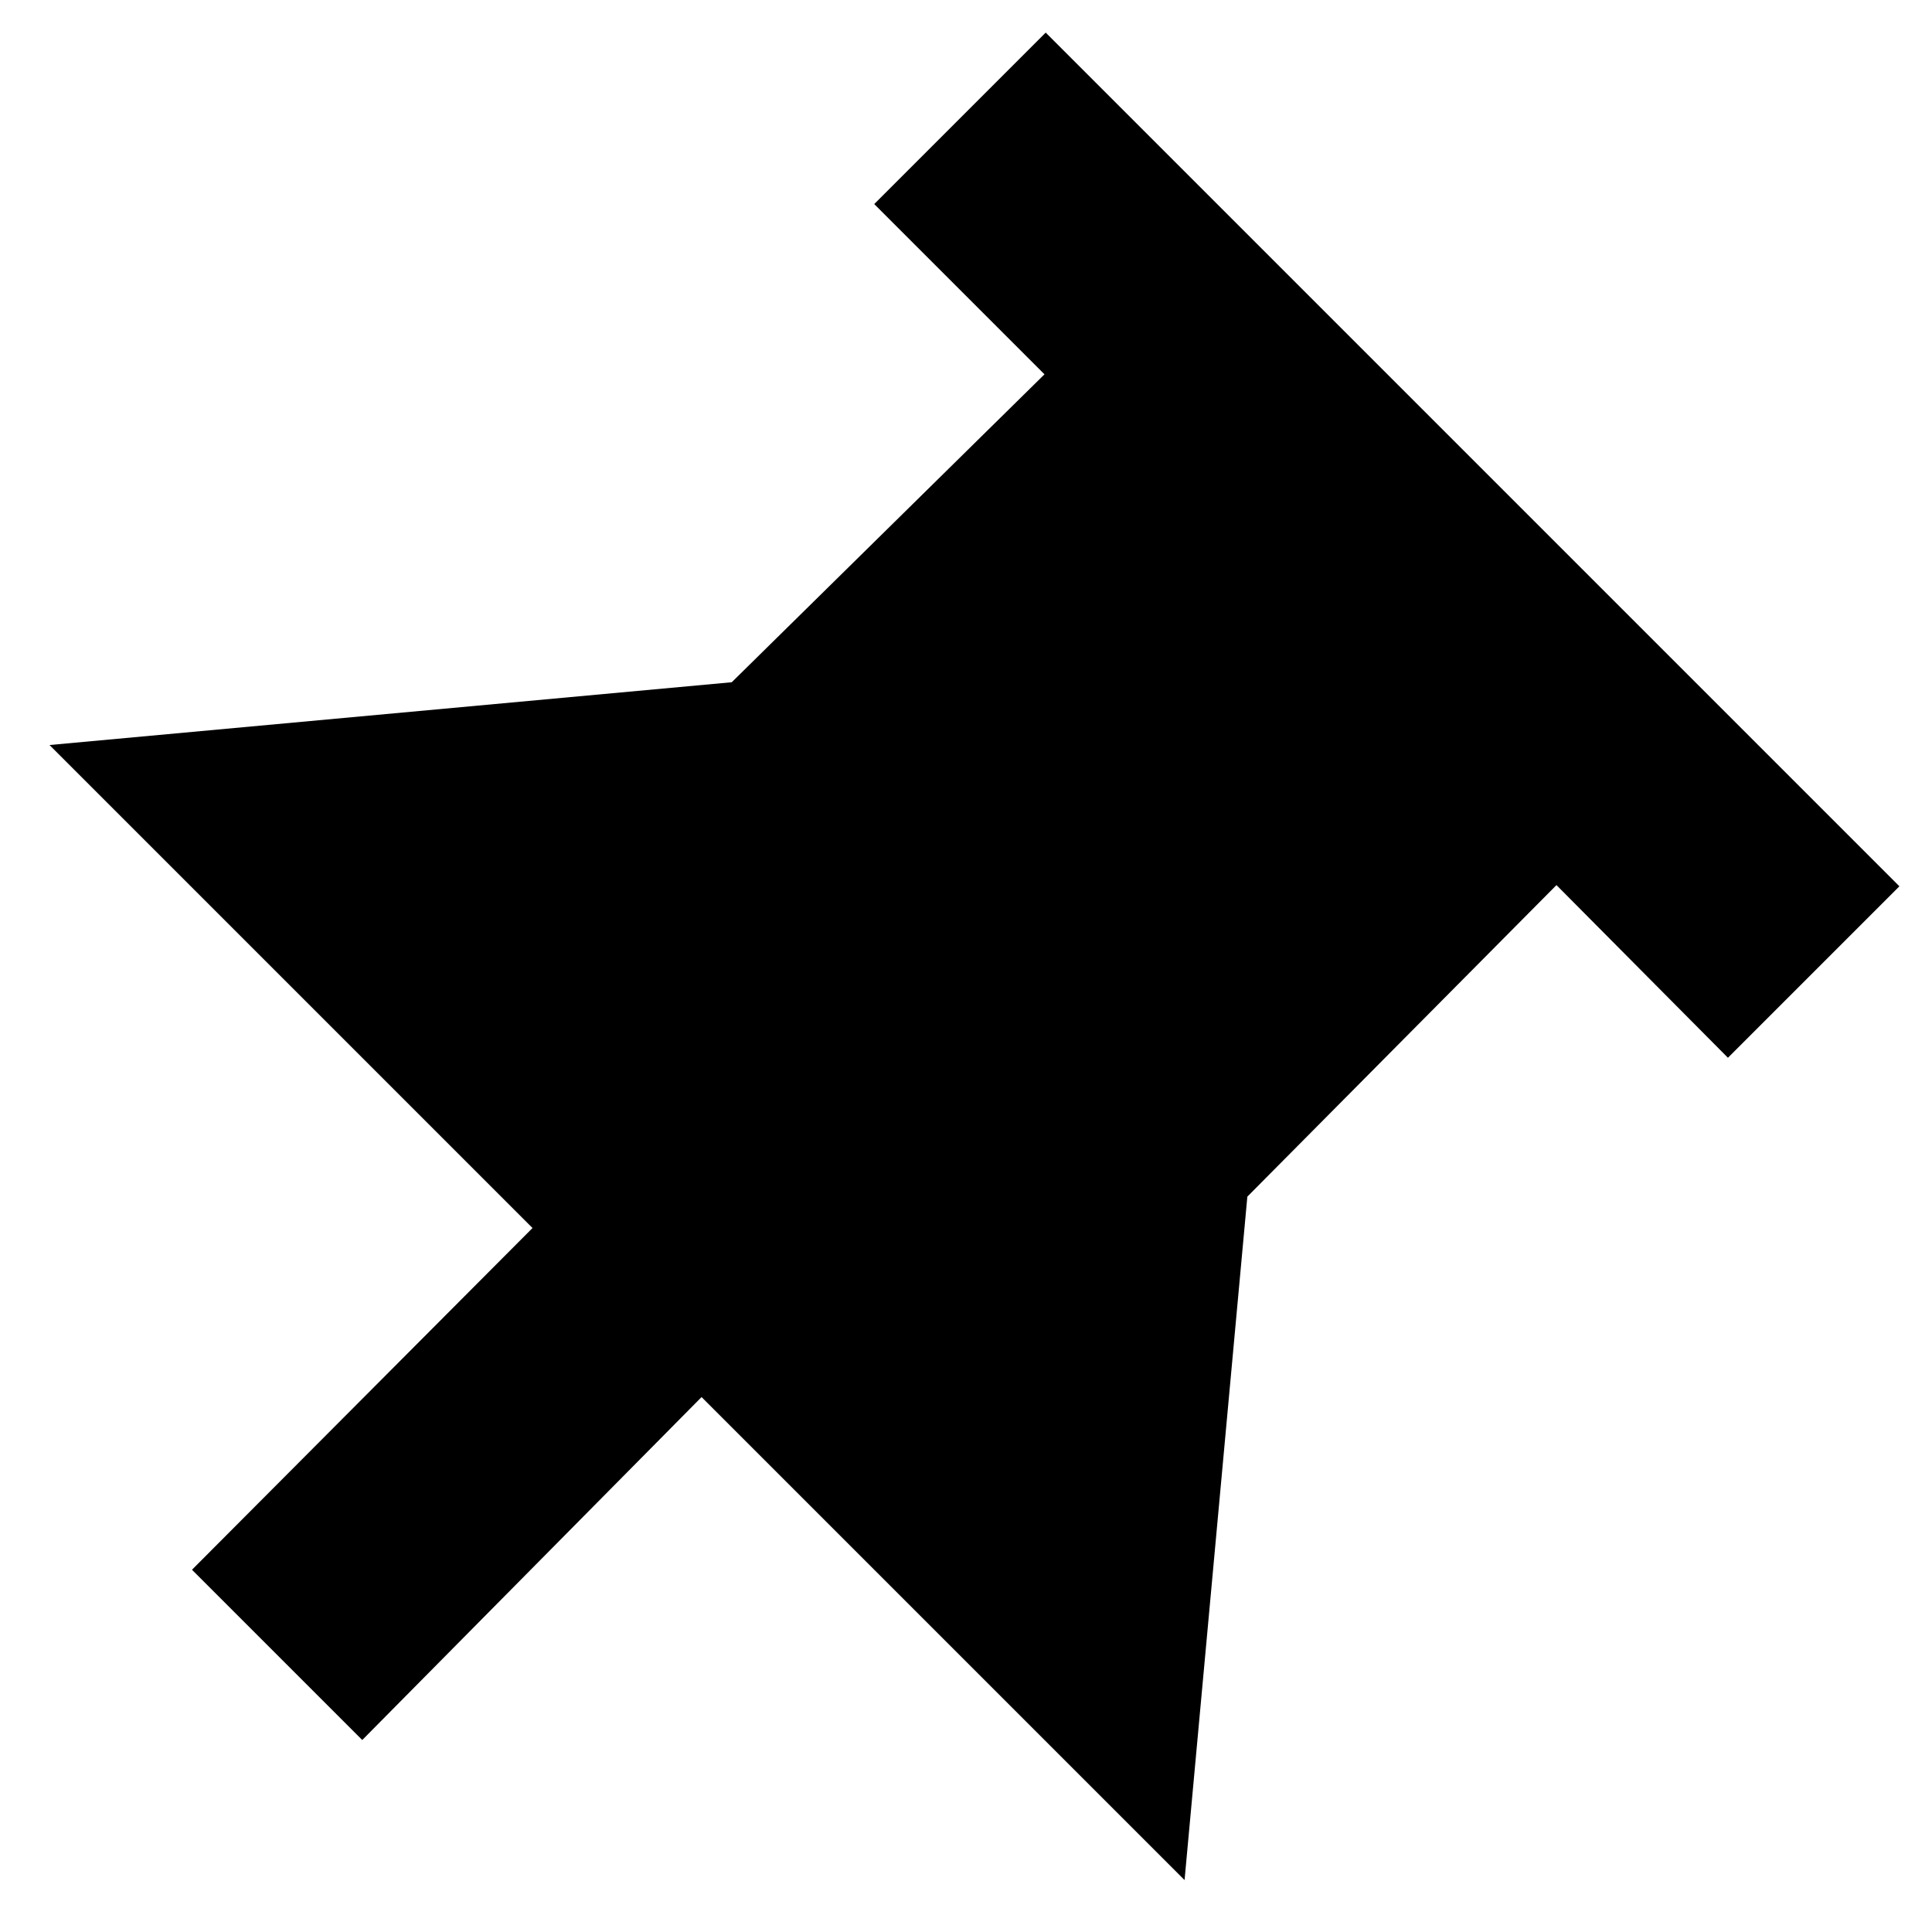
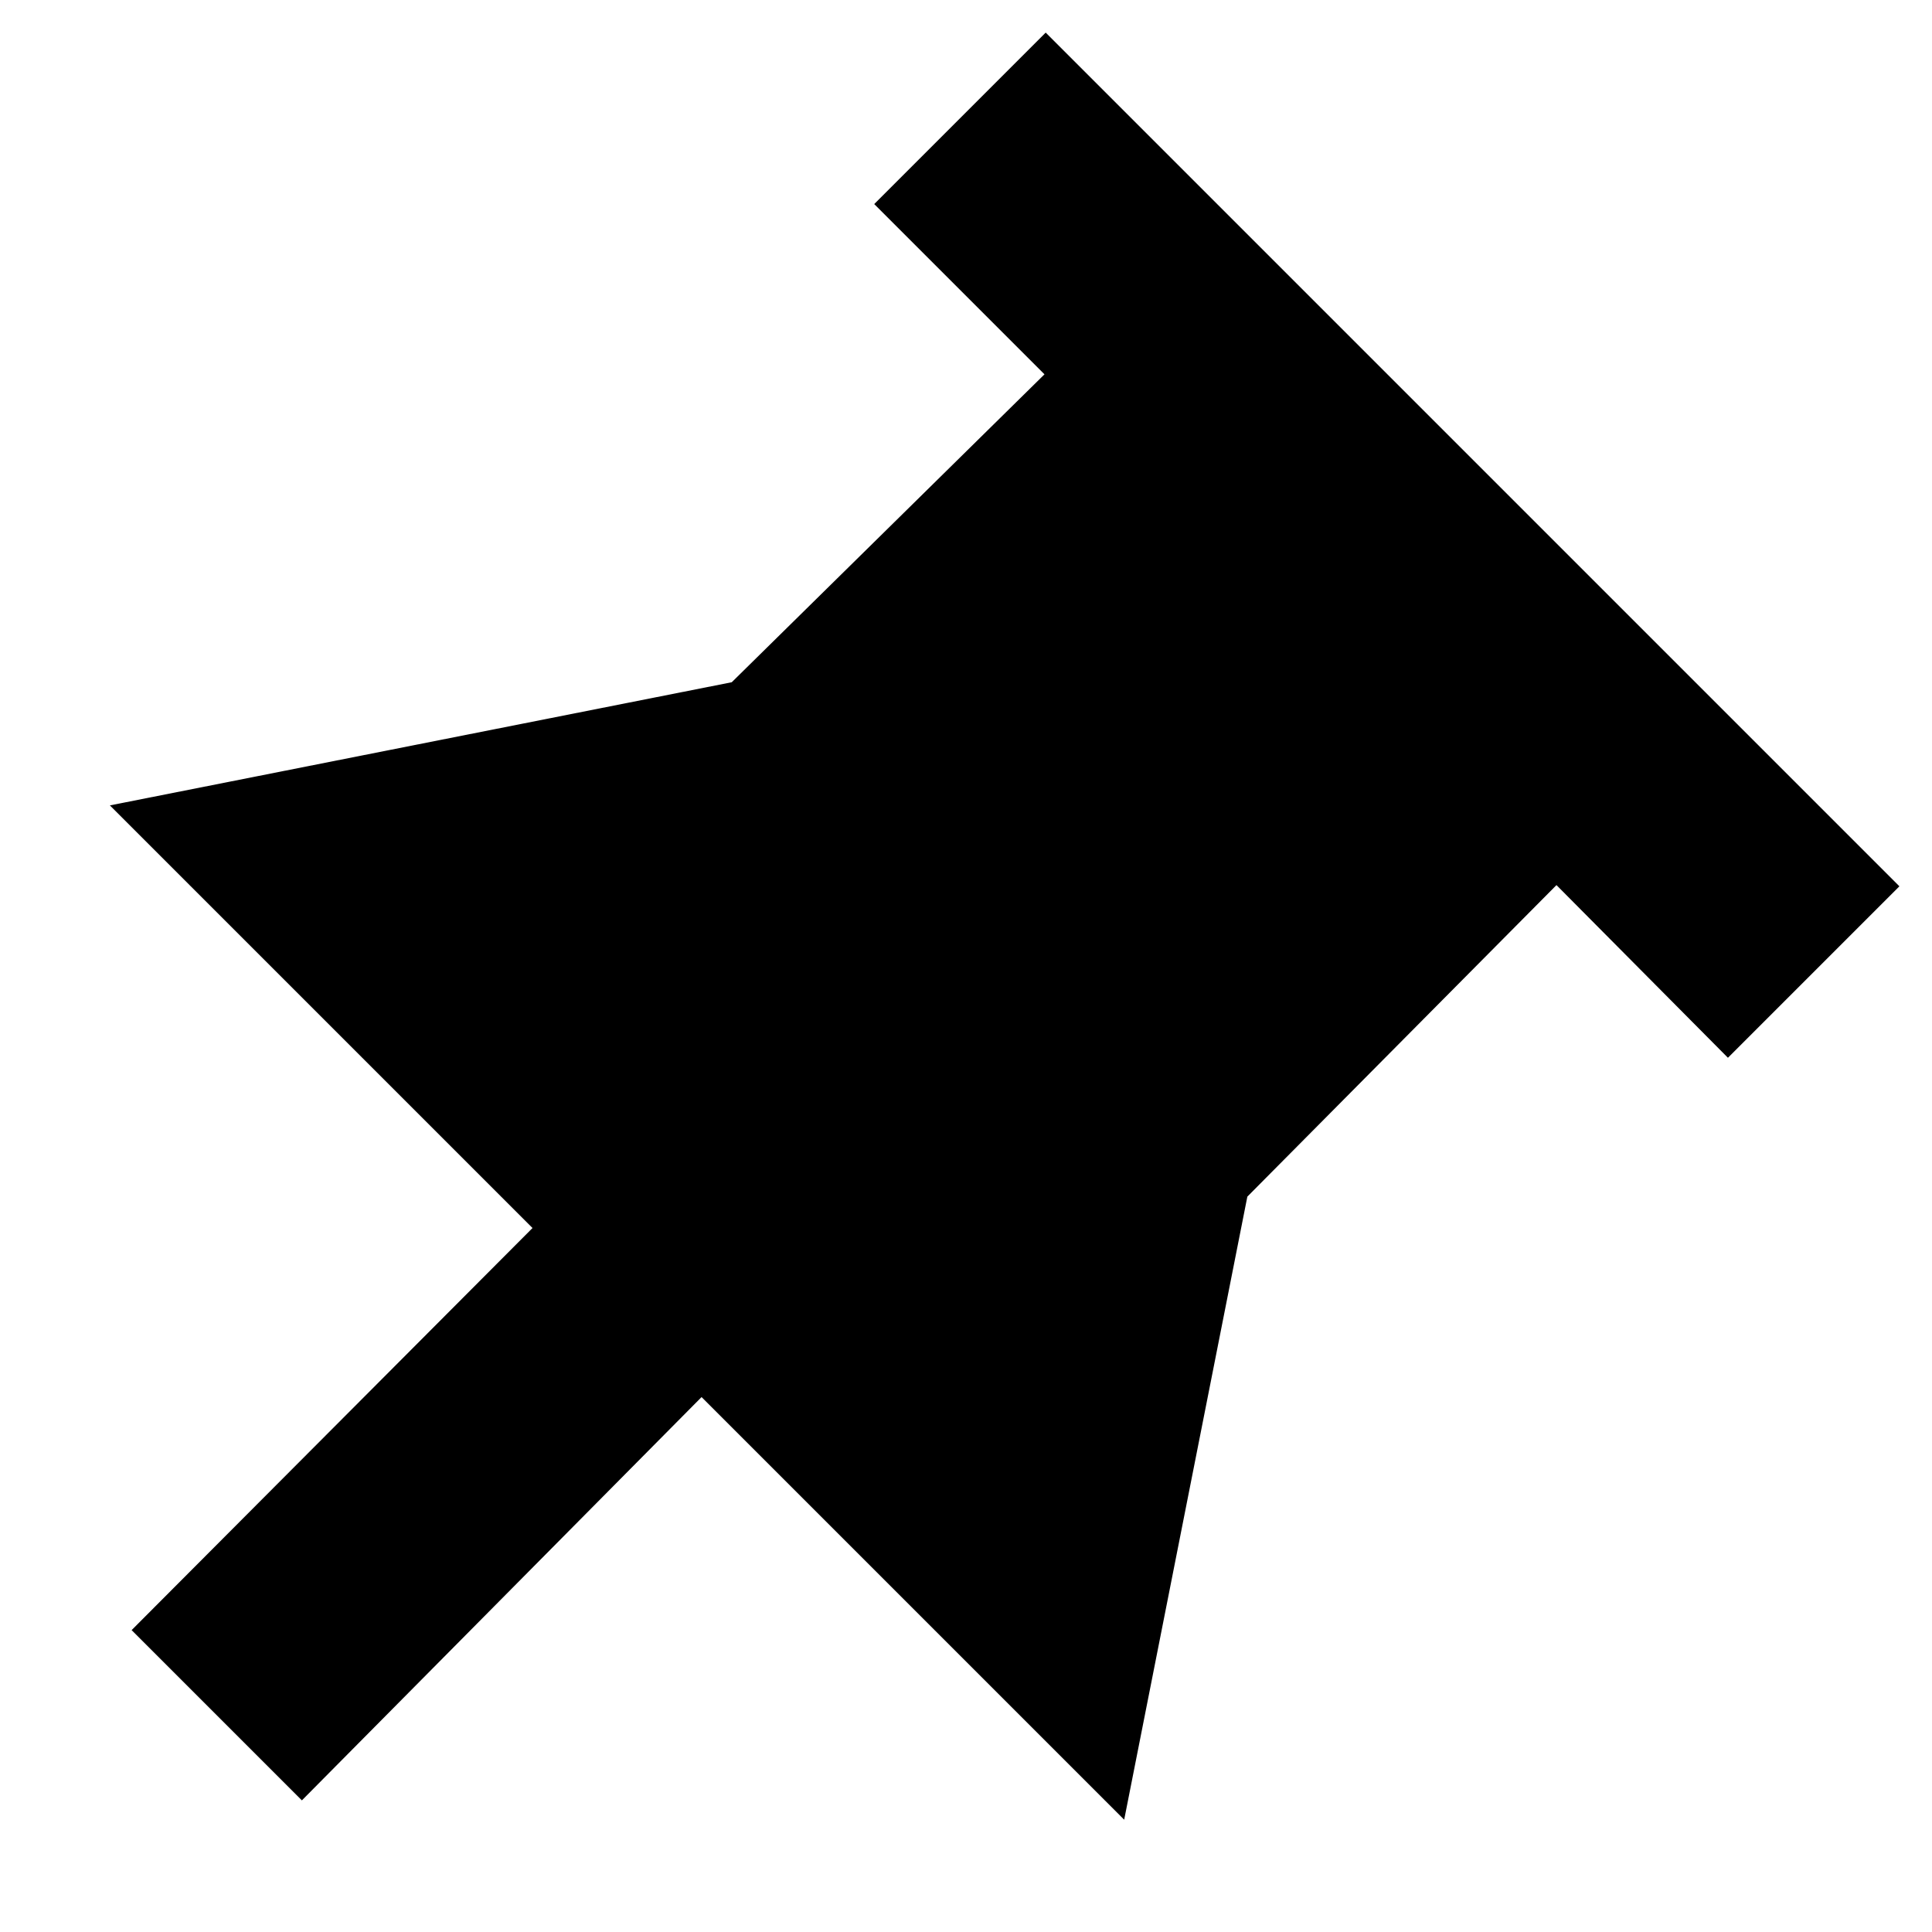
<svg xmlns="http://www.w3.org/2000/svg" viewBox="0 0 16 16">
  <rect x="0" fill="none" width="16" height="16" />
-   <path d="M15.73 7.34l-1.42 1.42 -1.42-1.43 -2.56 2.58 -0.52 5.66 -4-4L3 14.41 1.59 13l2.82-2.83 -4-4 5.65-0.52L8.65 3.1 7.24 1.69l1.42-1.42L15.73 7.34z" />
+   <path d="M15.73 7.34l-1.42 1.42 -1.42-1.43 -2.56 2.58 -1.02 5.16 -3.5-3.5L2.5 14.91 1.09 13.5l3.32-3.33 -3.5-3.5 5.15-1.02L8.65 3.1 7.24 1.69l1.42-1.42L15.73 7.34z" />
</svg>
